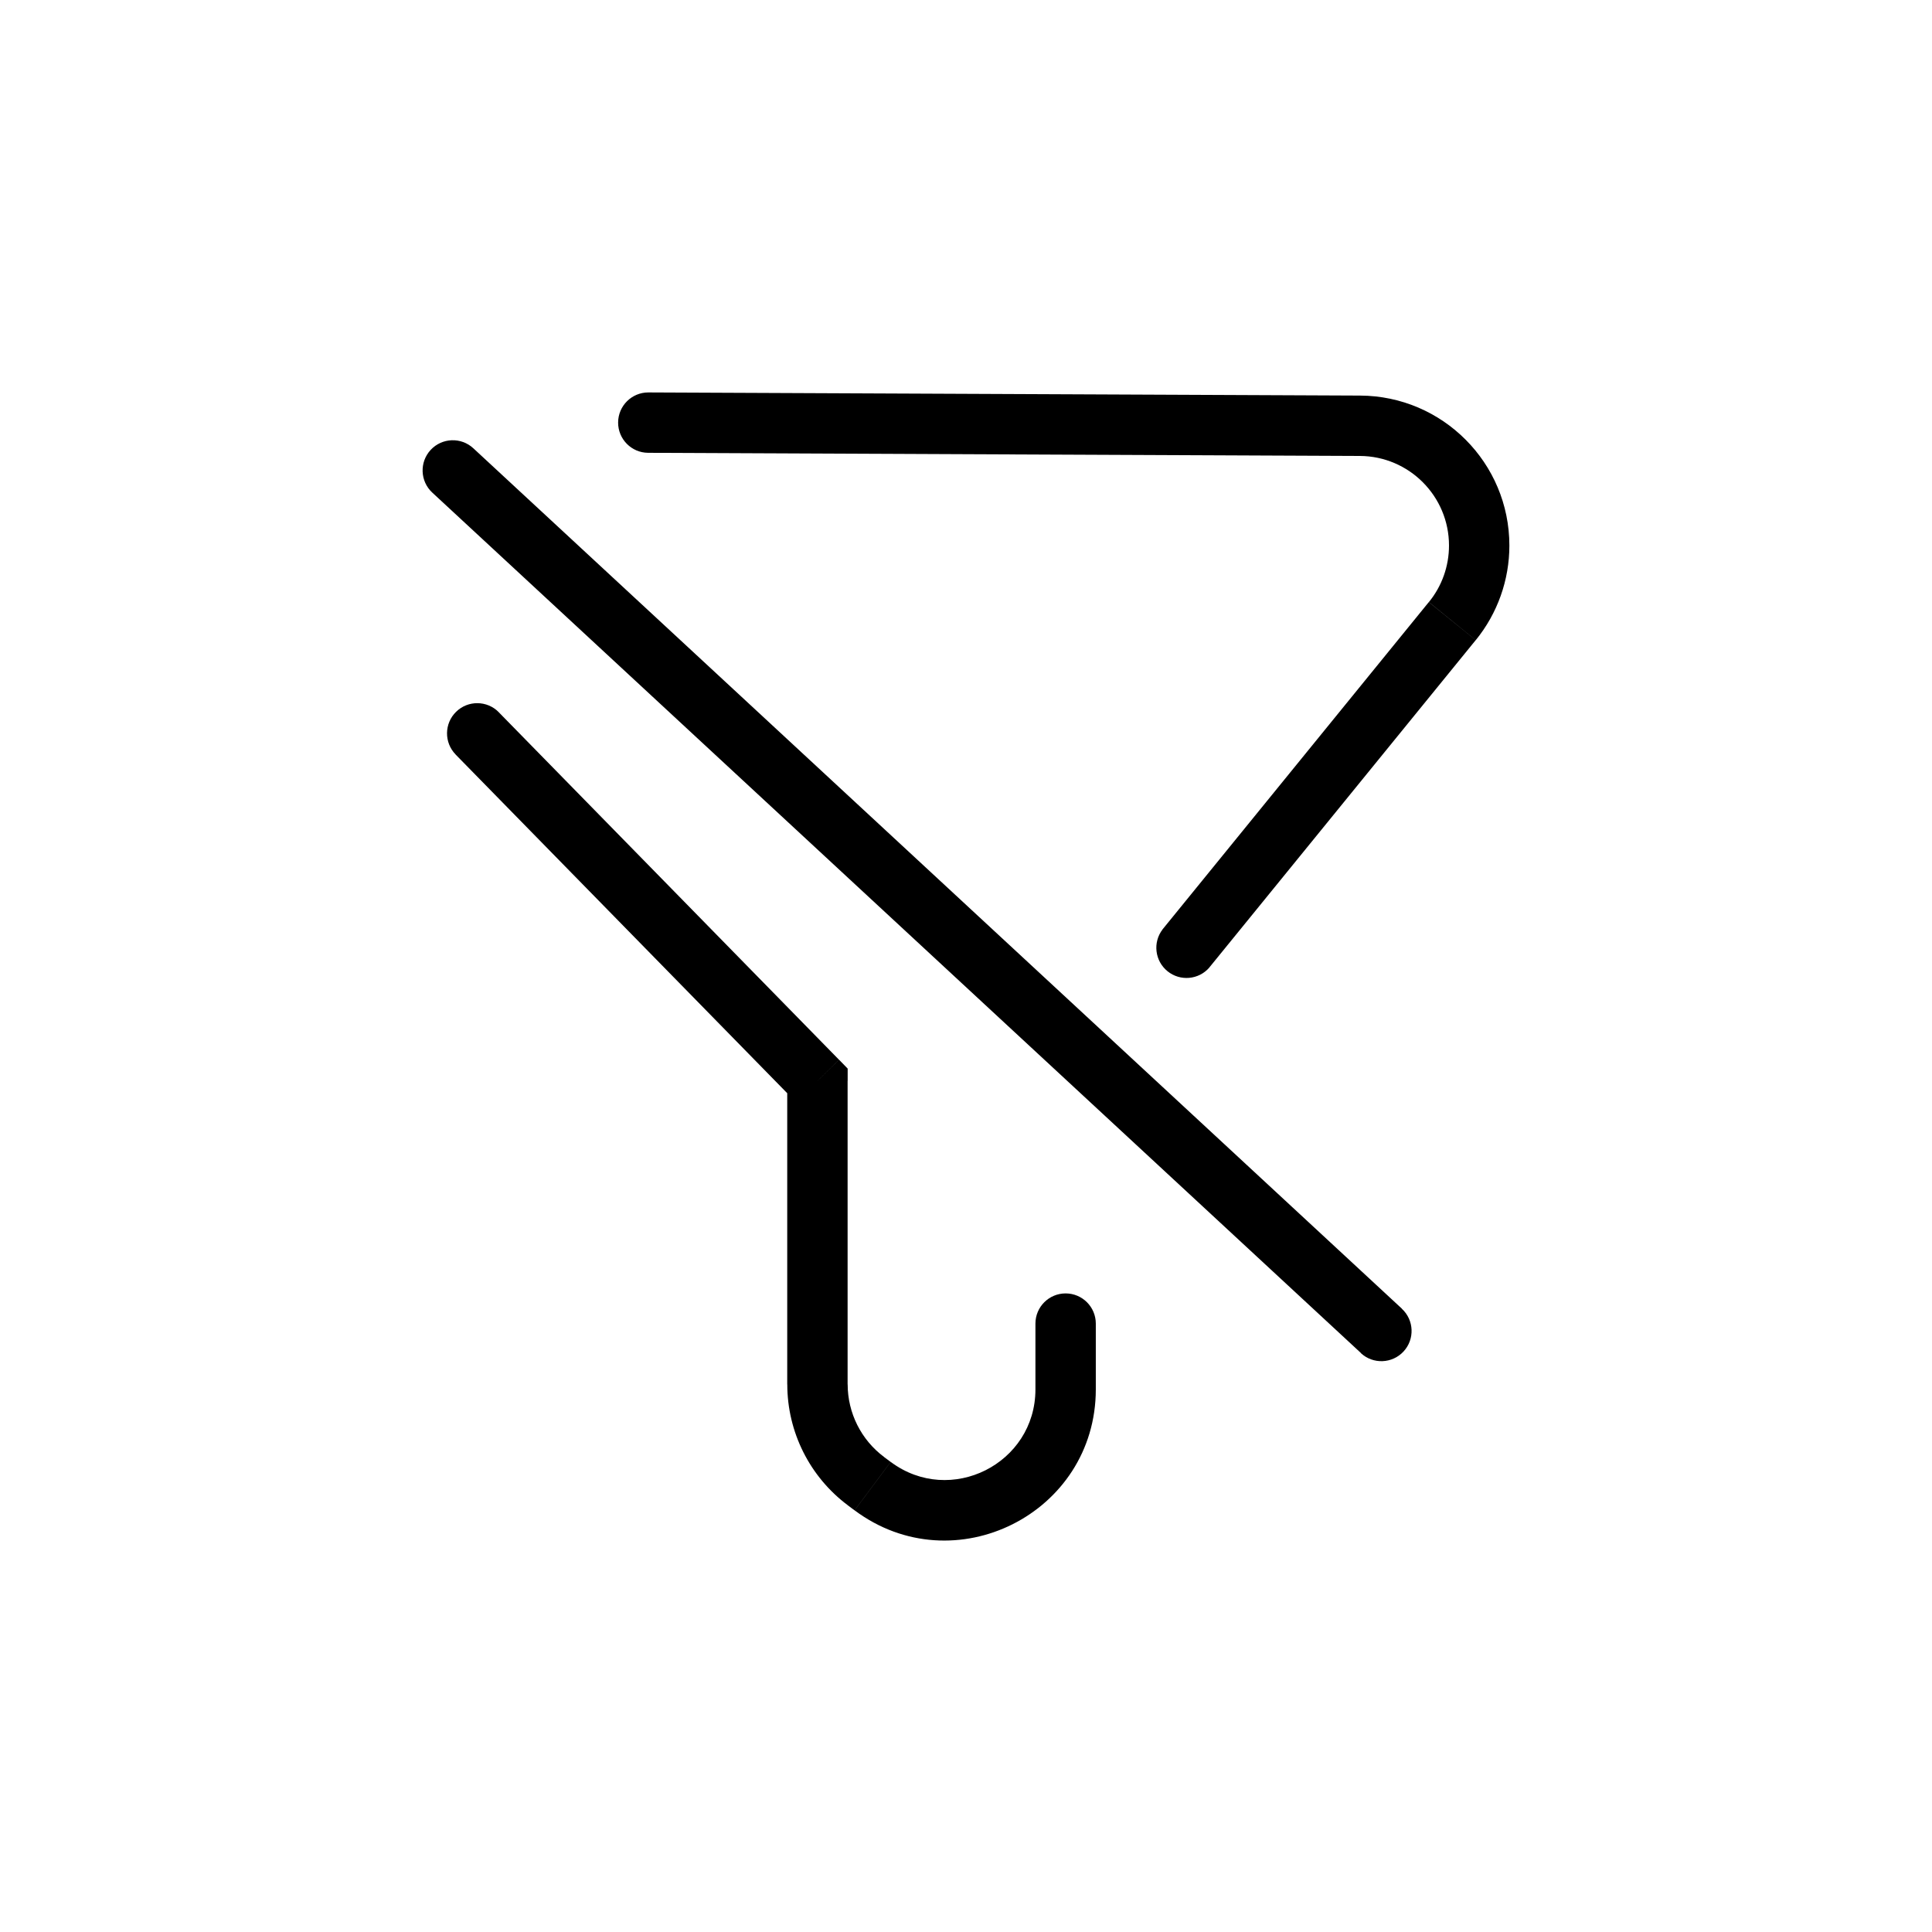
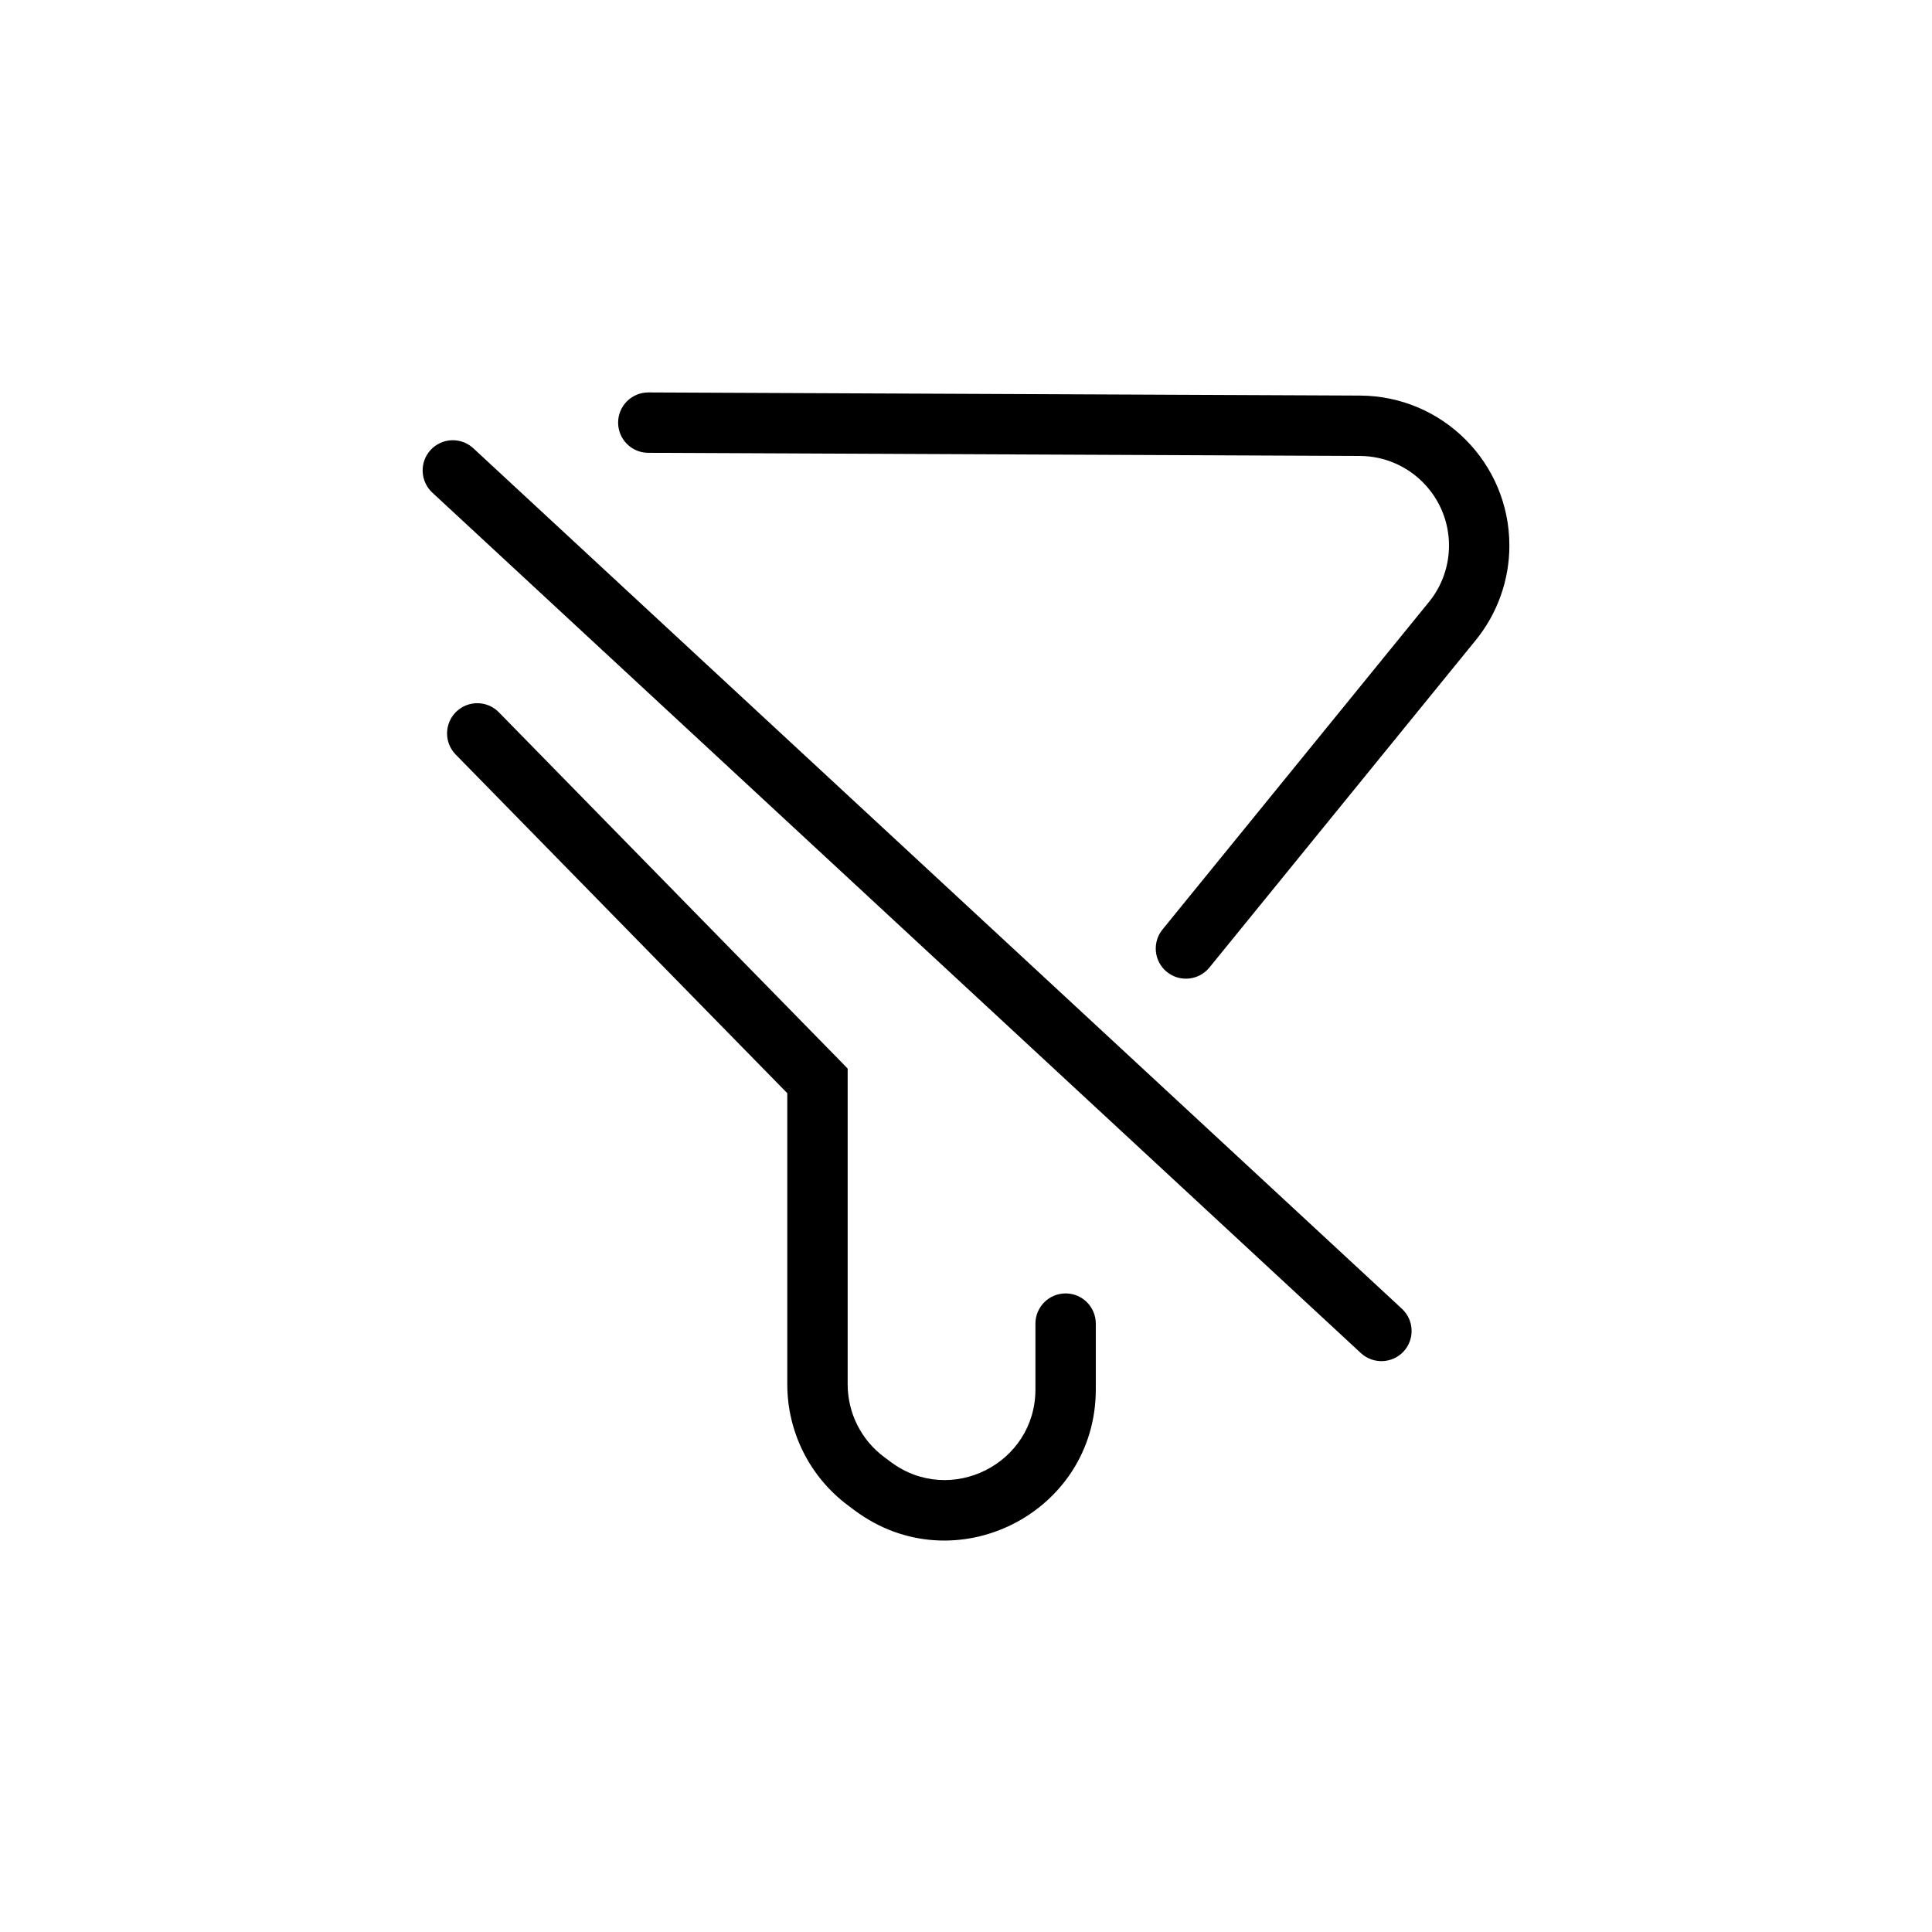
- <svg xmlns="http://www.w3.org/2000/svg" width="32" height="32" fill="none">
-   <path d="M13.54 17.903h.5v-.204l-.142-.146-.358.35Zm-5.278-6.106a.5.5 0 0 0-.715.7l.715-.7ZM13.54 22.93h-.5.5Zm.914 1.685.3-.4-.3.4Zm-.11-.082-.299.4.3-.4Zm8.181-17.48-.002.5.002-.5ZM10.74 6.5a.5.5 0 1 0-.004 1l.004-1Zm13.315 3.788.388.315-.388-.315Zm-4.8 5.107a.5.5 0 0 0 .776.63l-.776-.63Zm-1.105 6.528a.5.5 0 0 0-1 0h1Zm-.5 1.089h.5-.5ZM24.5 9.036h.5-.5ZM7.84 7.425a.5.5 0 1 0-.68.734l.68-.734ZM22.54 22.412a.5.5 0 0 0 .68-.734l-.68.733Zm-8.643-4.859-5.636-5.756-.715.7 5.636 5.756.715-.7Zm.142 5.377v-5.027h-1v5.027h1Zm.713 1.284-.11-.082-.598.802.11.082.598-.802Zm7.774-17.662L10.74 6.5l-.004 1 11.787.052.004-1Zm1.14 3.42-4.412 5.423.776.63 4.412-5.422-.776-.63ZM17.15 21.923v1.089h1v-1.089h-1Zm-2.995 3.093c1.649 1.23 3.995.053 3.995-2.004h-1c0 1.234-1.408 1.94-2.397 1.202l-.598.802ZM25 9.036a2.484 2.484 0 0 0-2.473-2.484l-.004 1A1.484 1.484 0 0 1 24 9.036h1ZM13.04 22.93a2.5 2.5 0 0 0 1.005 2.004l.598-.802a1.5 1.5 0 0 1-.603-1.202h-1ZM24 9.036c0 .341-.117.672-.333.936l.776.631c.36-.442.557-.996.557-1.567h-1ZM7.16 8.159 22.541 22.41l.68-.733L7.84 7.425l-.68.734Z" fill="#000" />
+ <svg xmlns="http://www.w3.org/2000/svg" width="32" height="32" viewBox="0 0 32 32" fill="none">
+   <path d="M13.54 17.903H14.04V17.699L13.898 17.553L13.54 17.903ZM8.262 11.797C8.069 11.6 7.752 11.597 7.555 11.79C7.358 11.983 7.354 12.299 7.547 12.497L8.262 11.797ZM13.54 22.93H13.04H13.54ZM14.454 24.615L14.753 24.214L14.753 24.214L14.454 24.615ZM14.344 24.533L14.045 24.934L14.045 24.934L14.344 24.533ZM22.525 7.052L22.523 7.552L22.525 7.052ZM10.74 6.5C10.464 6.499 10.239 6.722 10.238 6.998C10.237 7.274 10.46 7.499 10.736 7.5L10.74 6.5ZM24.055 10.288L24.443 10.603L24.055 10.288ZM19.255 15.395C19.081 15.609 19.113 15.924 19.327 16.098C19.541 16.272 19.856 16.24 20.031 16.026L19.255 15.395ZM18.15 21.923C18.15 21.647 17.926 21.423 17.65 21.423C17.374 21.423 17.15 21.647 17.15 21.923H18.15ZM17.65 23.012H18.15H17.65ZM24.5 9.036H25H24.5ZM7.84 7.425C7.637 7.237 7.321 7.249 7.133 7.452C6.946 7.654 6.958 7.971 7.16 8.159L7.84 7.425ZM22.541 22.412C22.744 22.599 23.06 22.587 23.248 22.385C23.435 22.182 23.423 21.866 23.221 21.678L22.541 22.412ZM13.898 17.553L8.262 11.797L7.547 12.497L13.183 18.253L13.898 17.553ZM14.04 22.93L14.04 17.903H13.04L13.04 22.93H14.04ZM14.753 24.214L14.643 24.132L14.045 24.934L14.155 25.016L14.753 24.214ZM22.527 6.552L10.74 6.5L10.736 7.5L22.523 7.552L22.527 6.552ZM23.667 9.972L19.255 15.395L20.031 16.026L24.443 10.603L23.667 9.972ZM17.15 21.923V23.012H18.15V21.923H17.15ZM14.155 25.016C15.804 26.246 18.15 25.069 18.15 23.012H17.15C17.15 24.246 15.742 24.953 14.753 24.214L14.155 25.016ZM25 9.036C25 7.668 23.895 6.558 22.527 6.552L22.523 7.552C23.34 7.556 24 8.219 24 9.036H25ZM13.04 22.93C13.04 23.719 13.413 24.462 14.045 24.934L14.643 24.132C14.264 23.849 14.04 23.403 14.04 22.93H13.04ZM24 9.036C24 9.377 23.883 9.708 23.667 9.972L24.443 10.603C24.803 10.161 25 9.607 25 9.036H24ZM7.16 8.159L22.541 22.412L23.221 21.678L7.84 7.425L7.16 8.159Z" fill="black" />
</svg>
